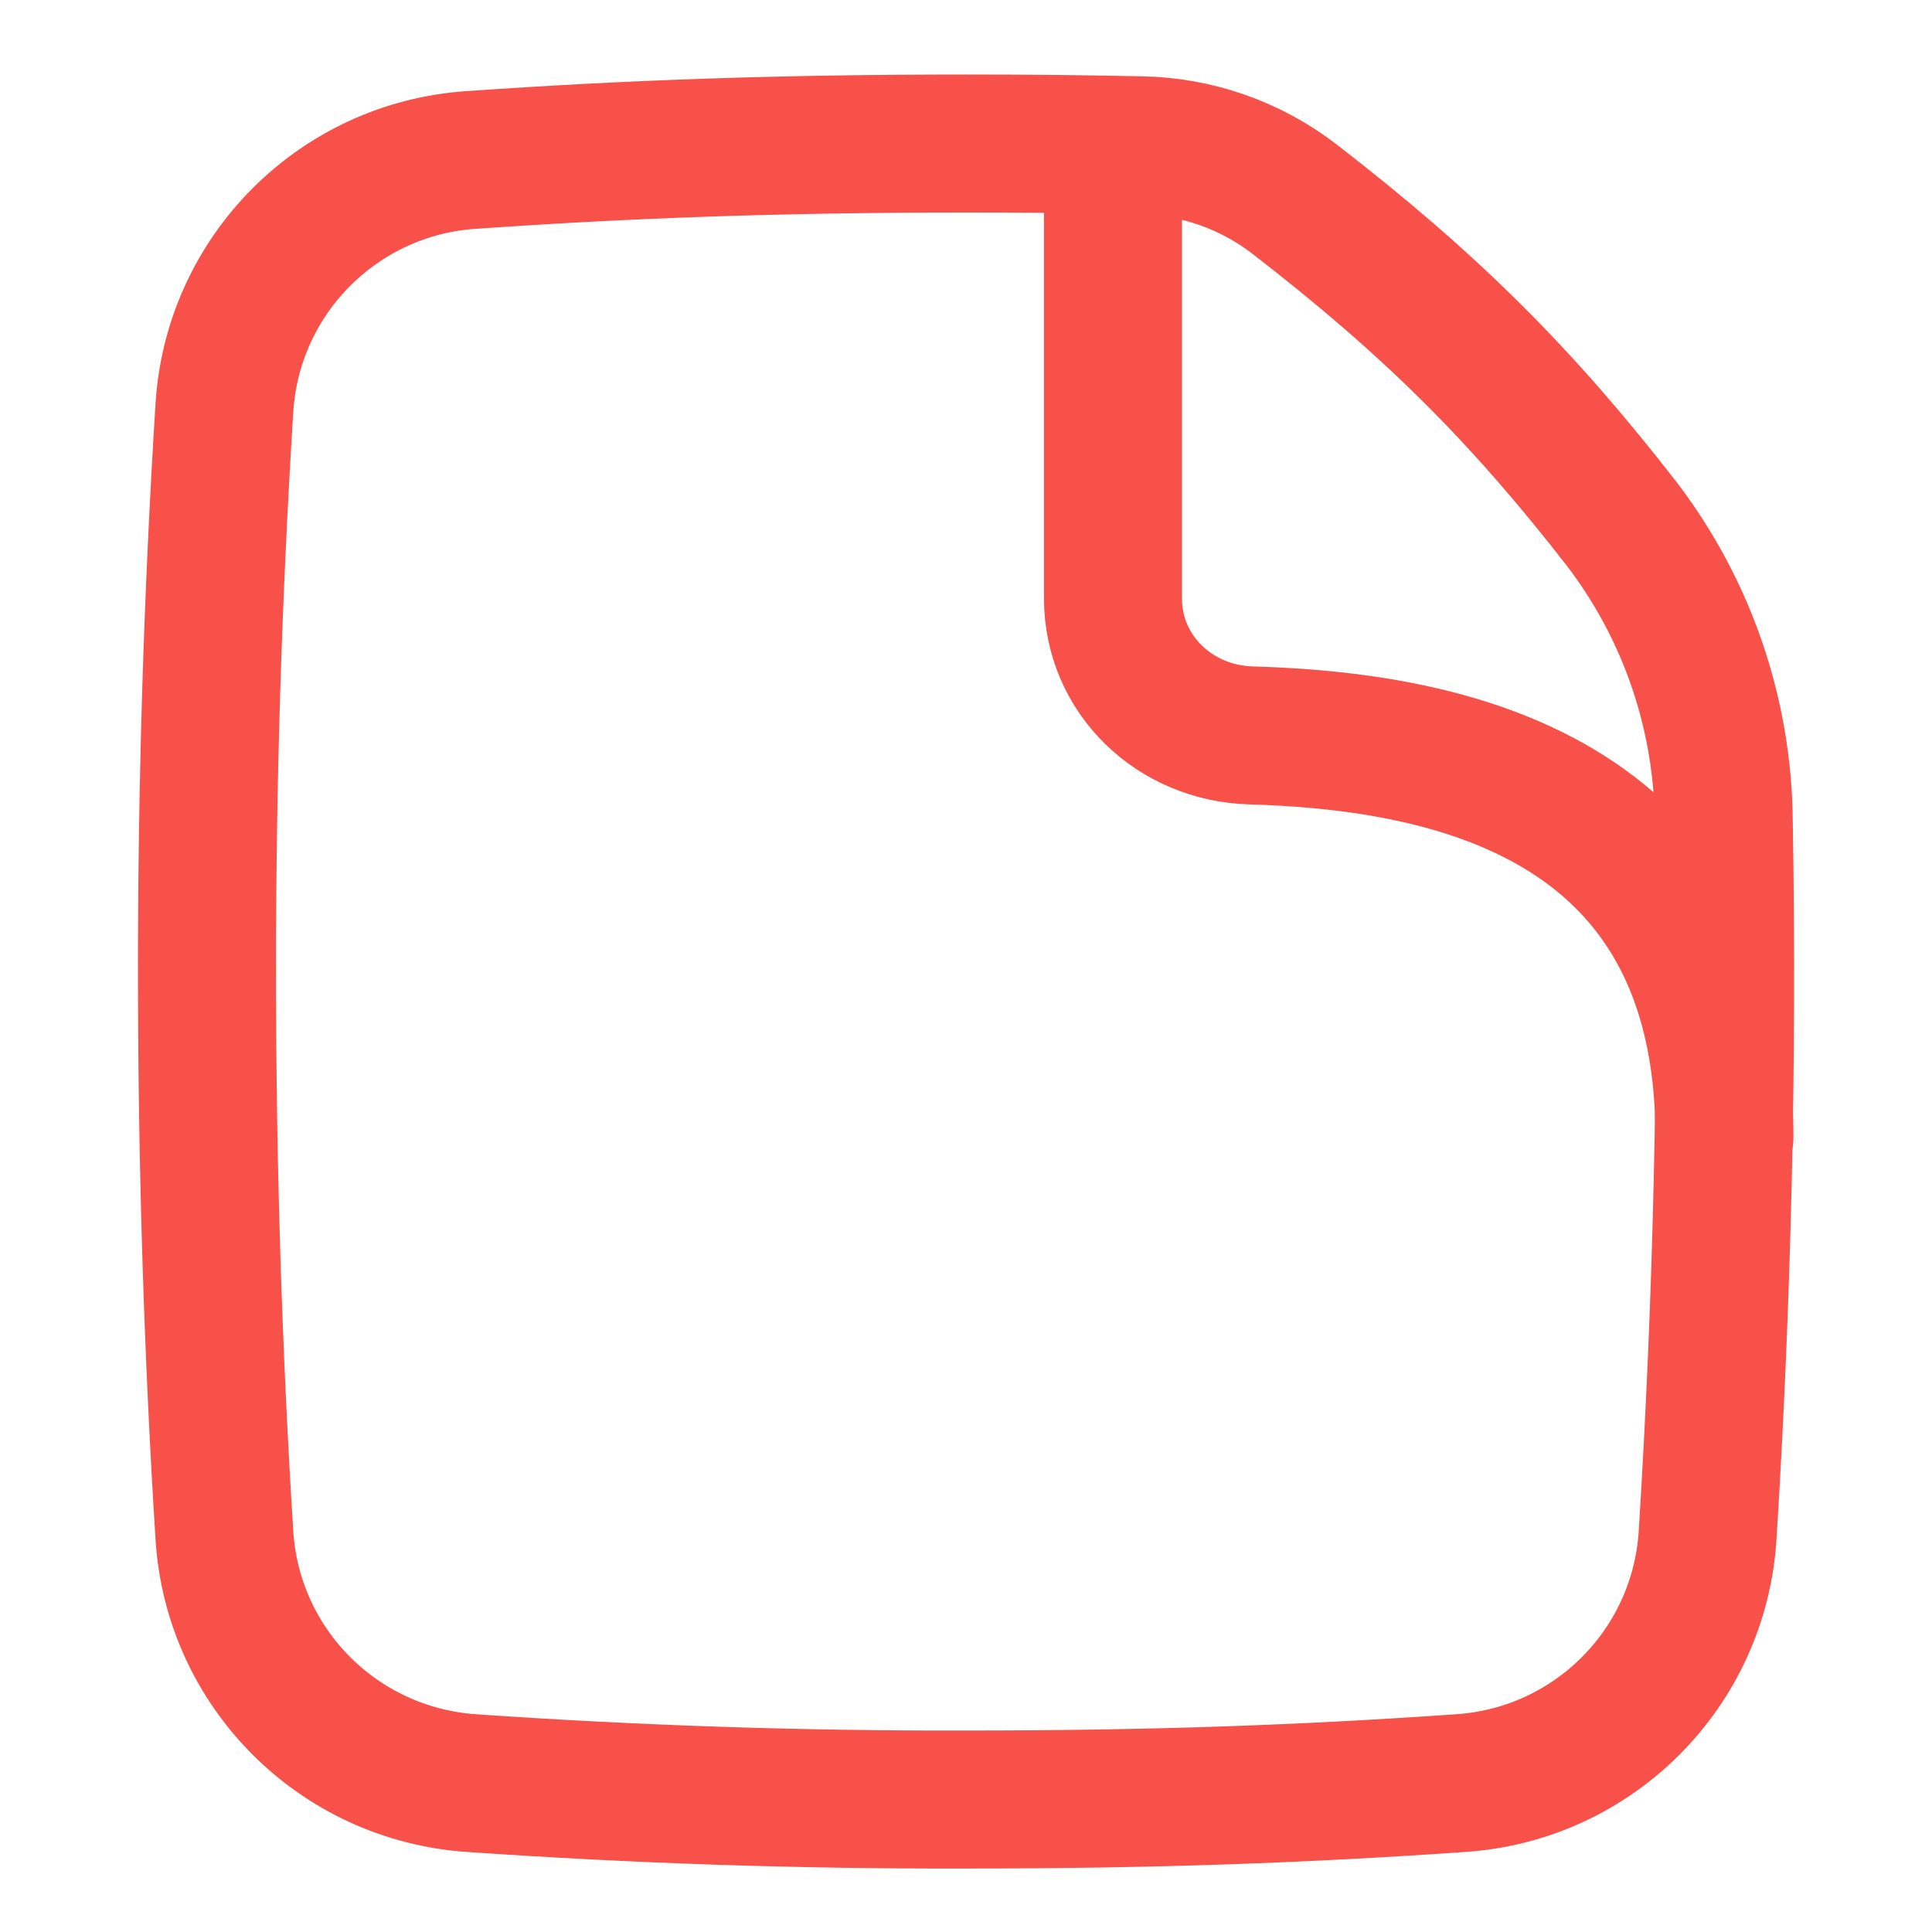
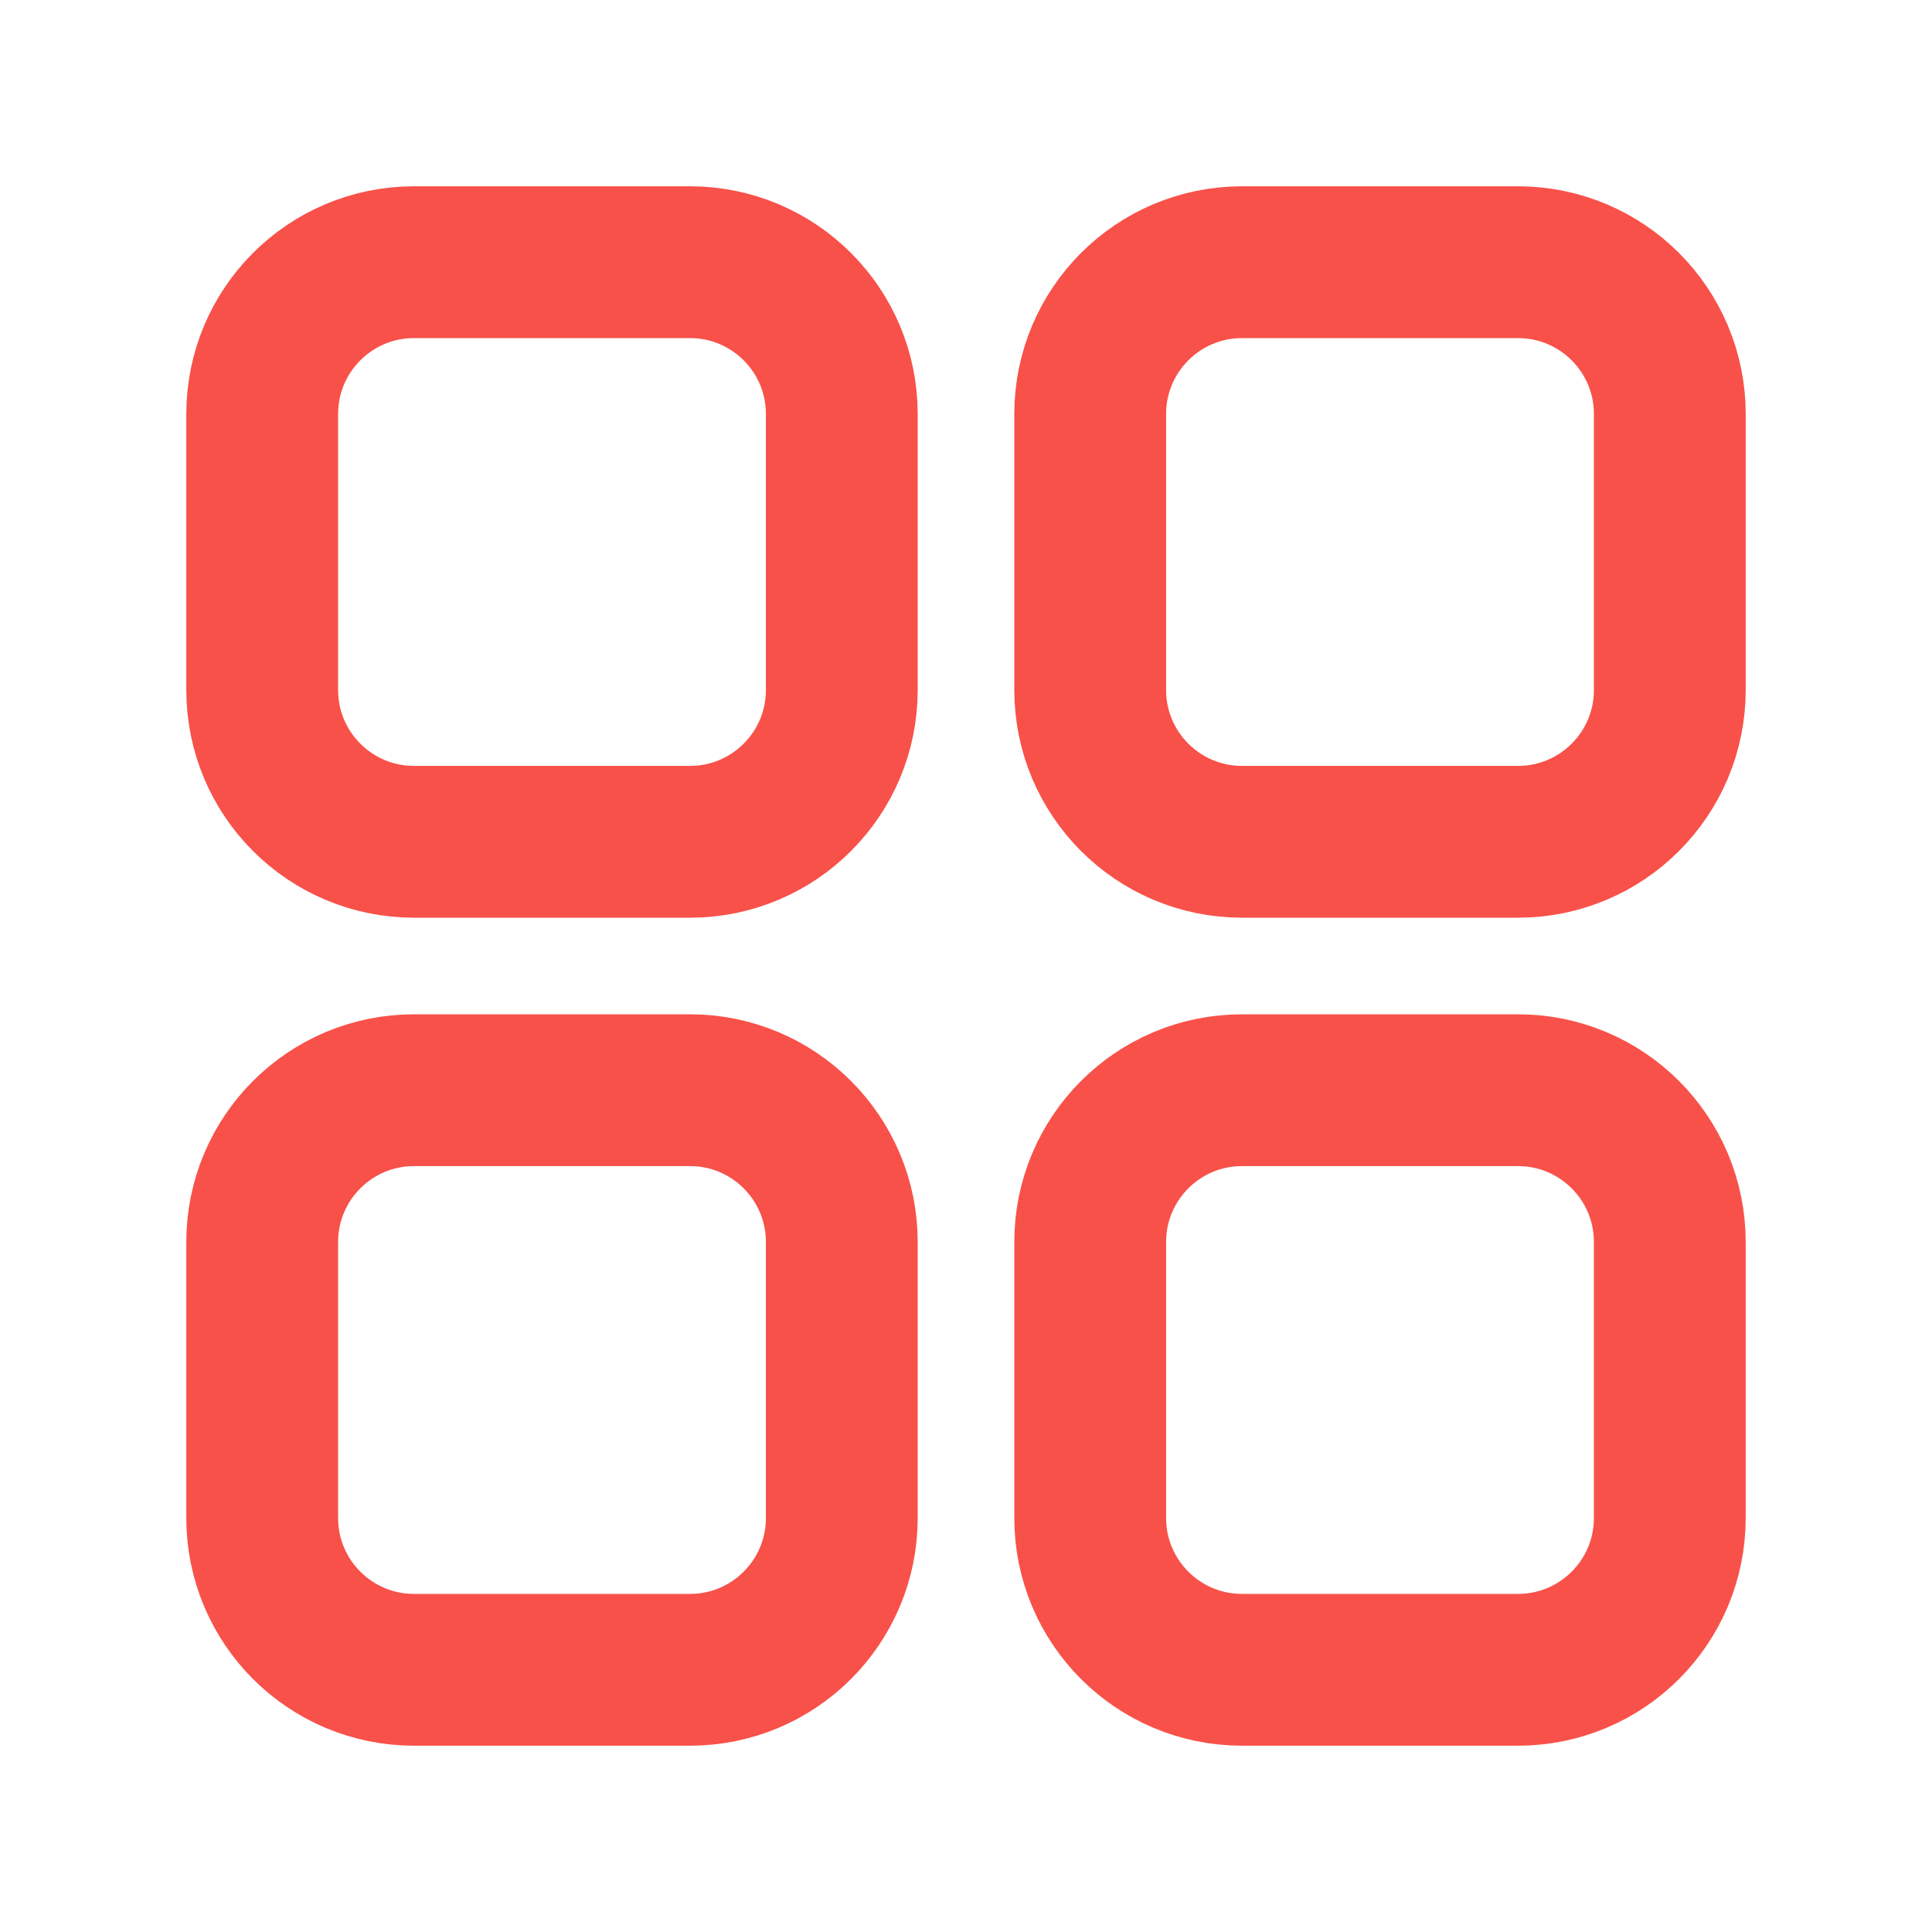
<svg xmlns="http://www.w3.org/2000/svg" viewBox="0 0 14 14" preserveAspectRatio="xMidYMid meet">
-   <g fill="none" stroke="#f85149" stroke-linecap="round" stroke-linejoin="round">
-     <path d="M8.065 1.13v3.205c0 .553.447.978 1 .994c1.388.04 3.431.415 3.431 2.91" />
-     <path d="M12.374 11.124a65 65 0 0 0 .117-5.17a3.6 3.6 0 0 0-.739-2.157c-.724-.932-1.382-1.59-2.375-2.357a1.88 1.88 0 0 0-1.107-.387A58 58 0 0 0 7 1.04c-1.357 0-2.452.04-3.584.119a1.92 1.92 0 0 0-1.79 1.797A65 65 0 0 0 1.5 7.04c0 1.4.043 2.766.126 4.084c.06.964.826 1.731 1.79 1.797A50 50 0 0 0 7 13.04c1.357 0 2.452-.04 3.584-.119a1.92 1.92 0 0 0 1.79-1.797" />
+   <g fill="none" stroke="#f85149" stroke-width="1.1" stroke-linecap="round" stroke-linejoin="round">
+     <rect x="1.9" y="1.9" width="4.2" height="4.2" rx="1.1" />
+     <rect x="7.9" y="1.9" width="4.2" height="4.2" rx="1.1" />
+     <rect x="1.9" y="7.9" width="4.2" height="4.2" rx="1.1" />
+     <rect x="7.9" y="7.9" width="4.2" height="4.2" rx="1.1" />
  </g>
</svg>
